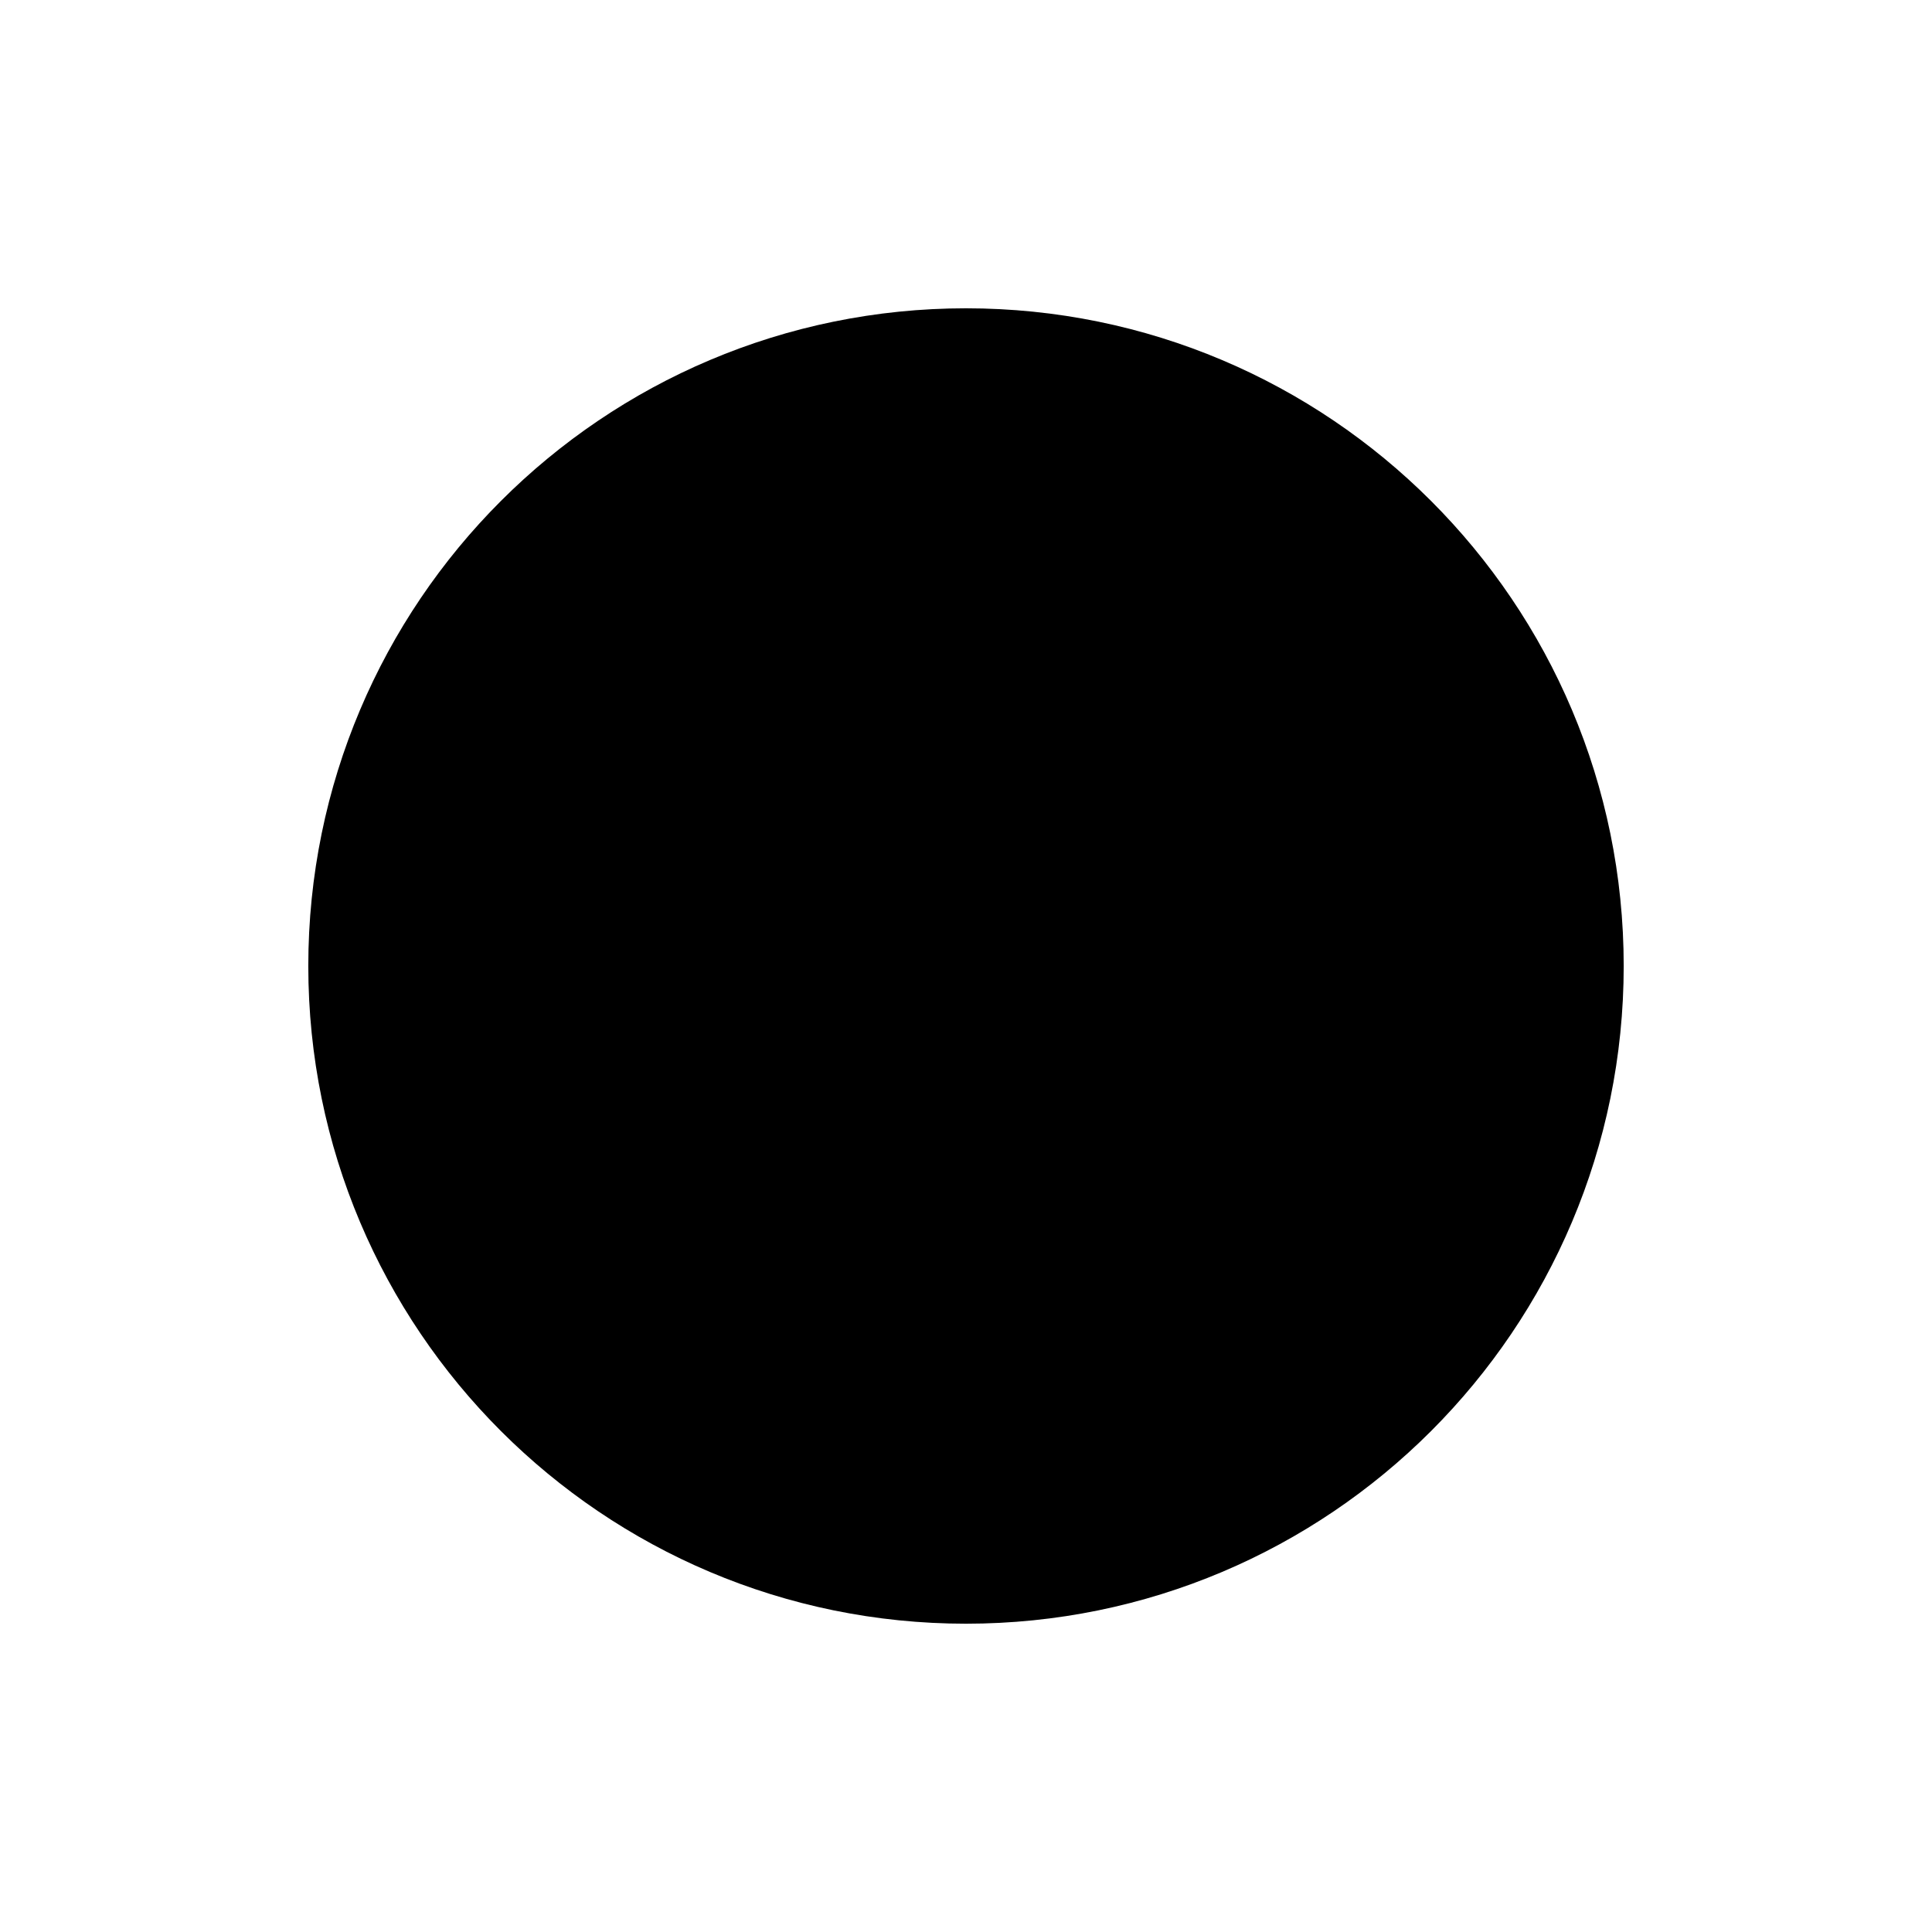
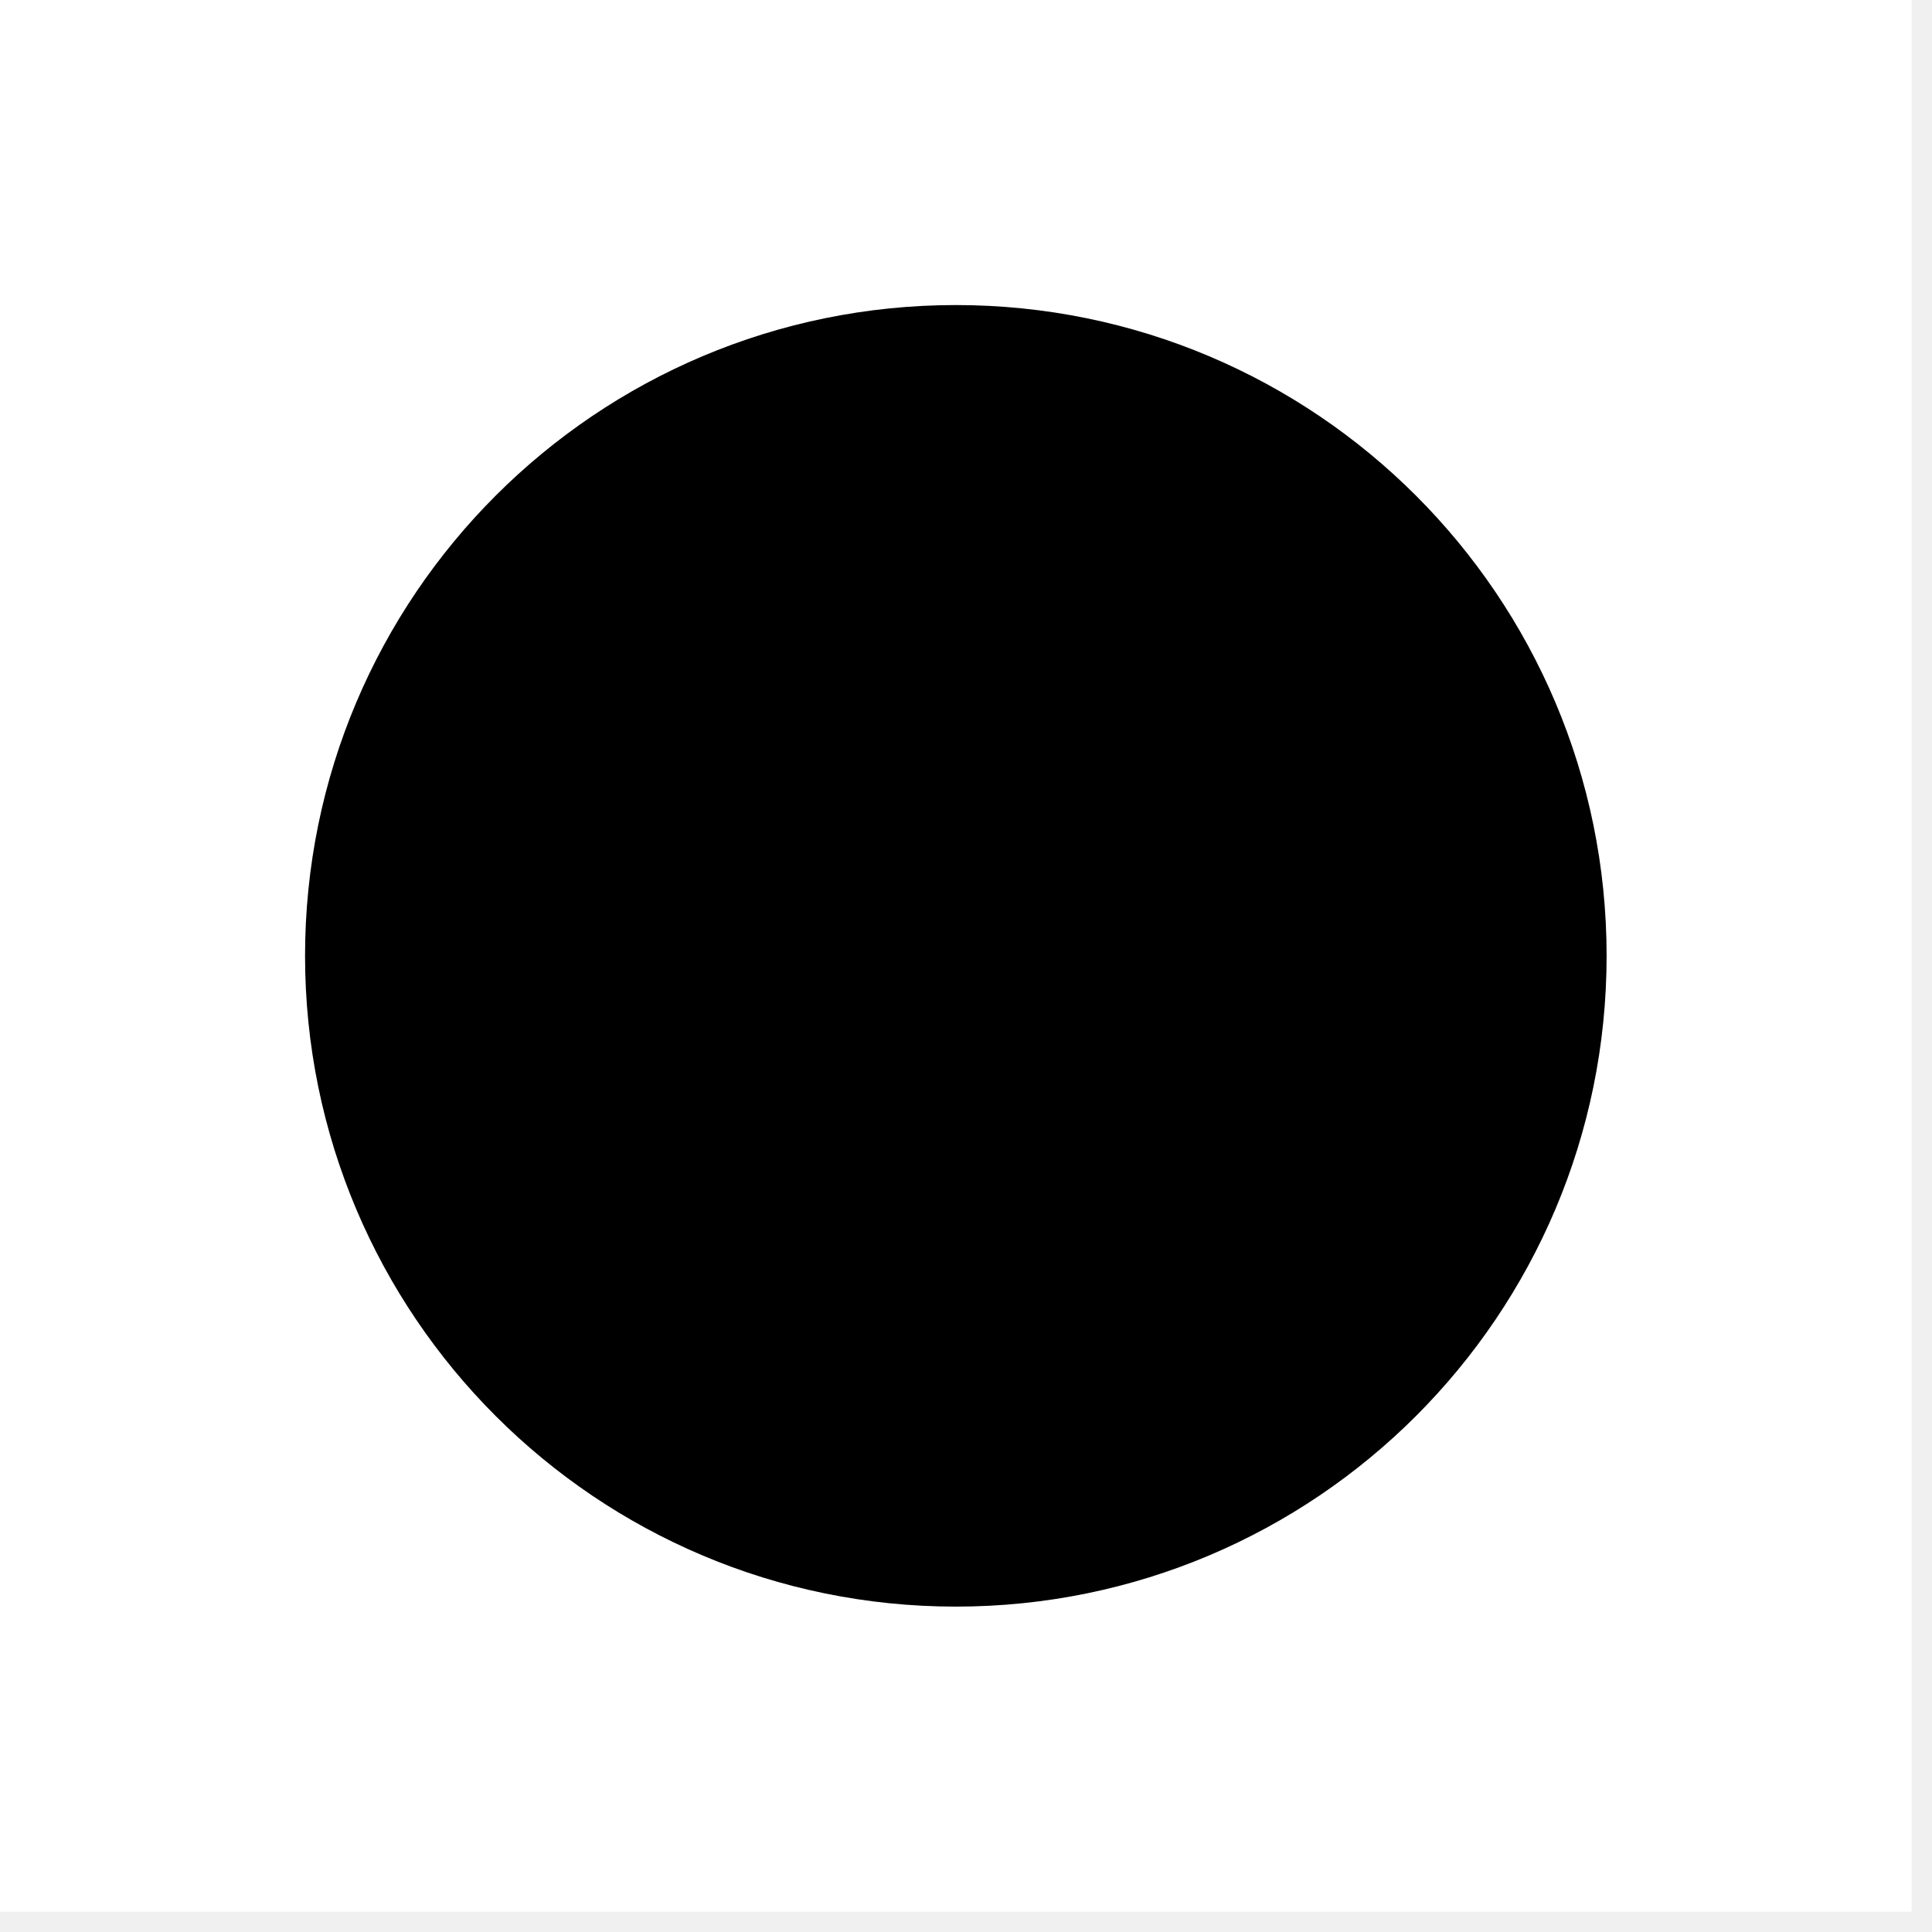
- <svg xmlns="http://www.w3.org/2000/svg" width="19pt" height="19pt" viewBox="0.00 0.00 18.80 18.80">
+ <svg xmlns="http://www.w3.org/2000/svg" width="19pt" height="19pt" viewBox="0.00 0.00 19.00 19.00">
  <g id="graph0" class="graph" transform="scale(1 1) rotate(0) translate(4 14.8)">
    <polygon fill="white" stroke="none" points="-4,4 -4,-14.8 14.8,-14.8 14.8,4 -4,4" />
    <g id="node1" class="node state initial">
      <ellipse fill="black" stroke="black" stroke-width="2" cx="5.4" cy="-5.4" rx="5.4" ry="5.4" />
    </g>
  </g>
</svg>
